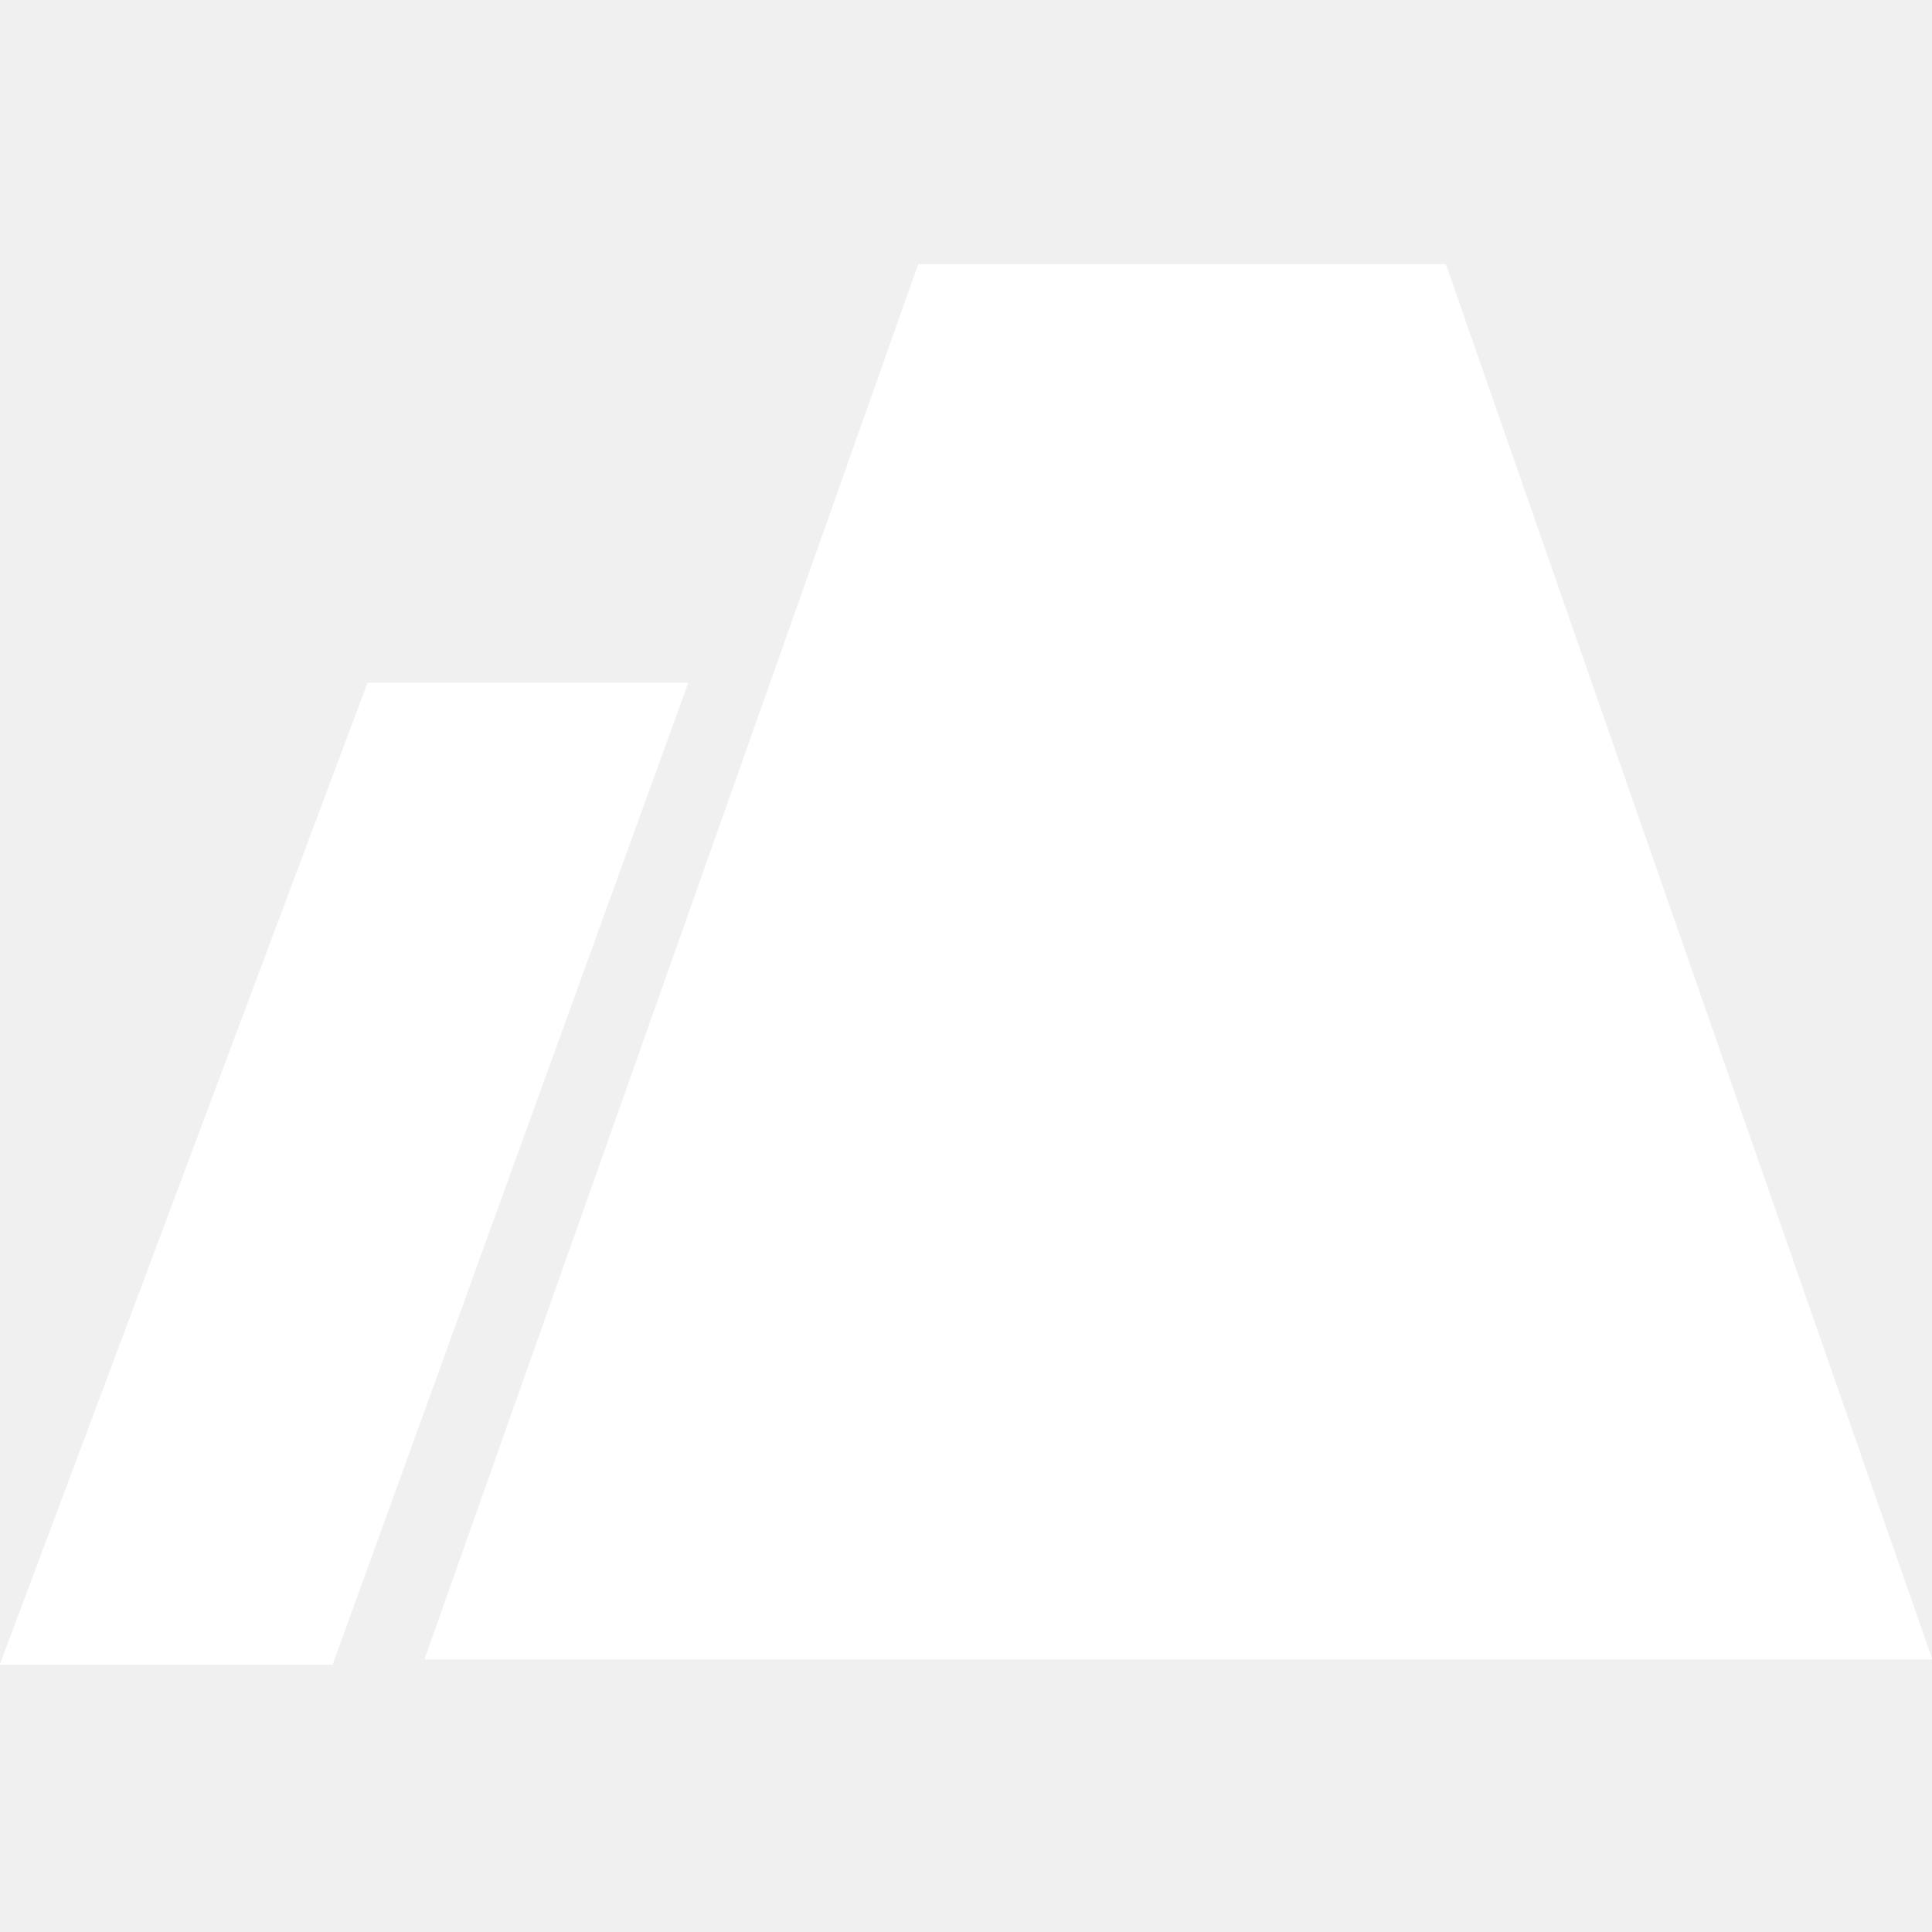
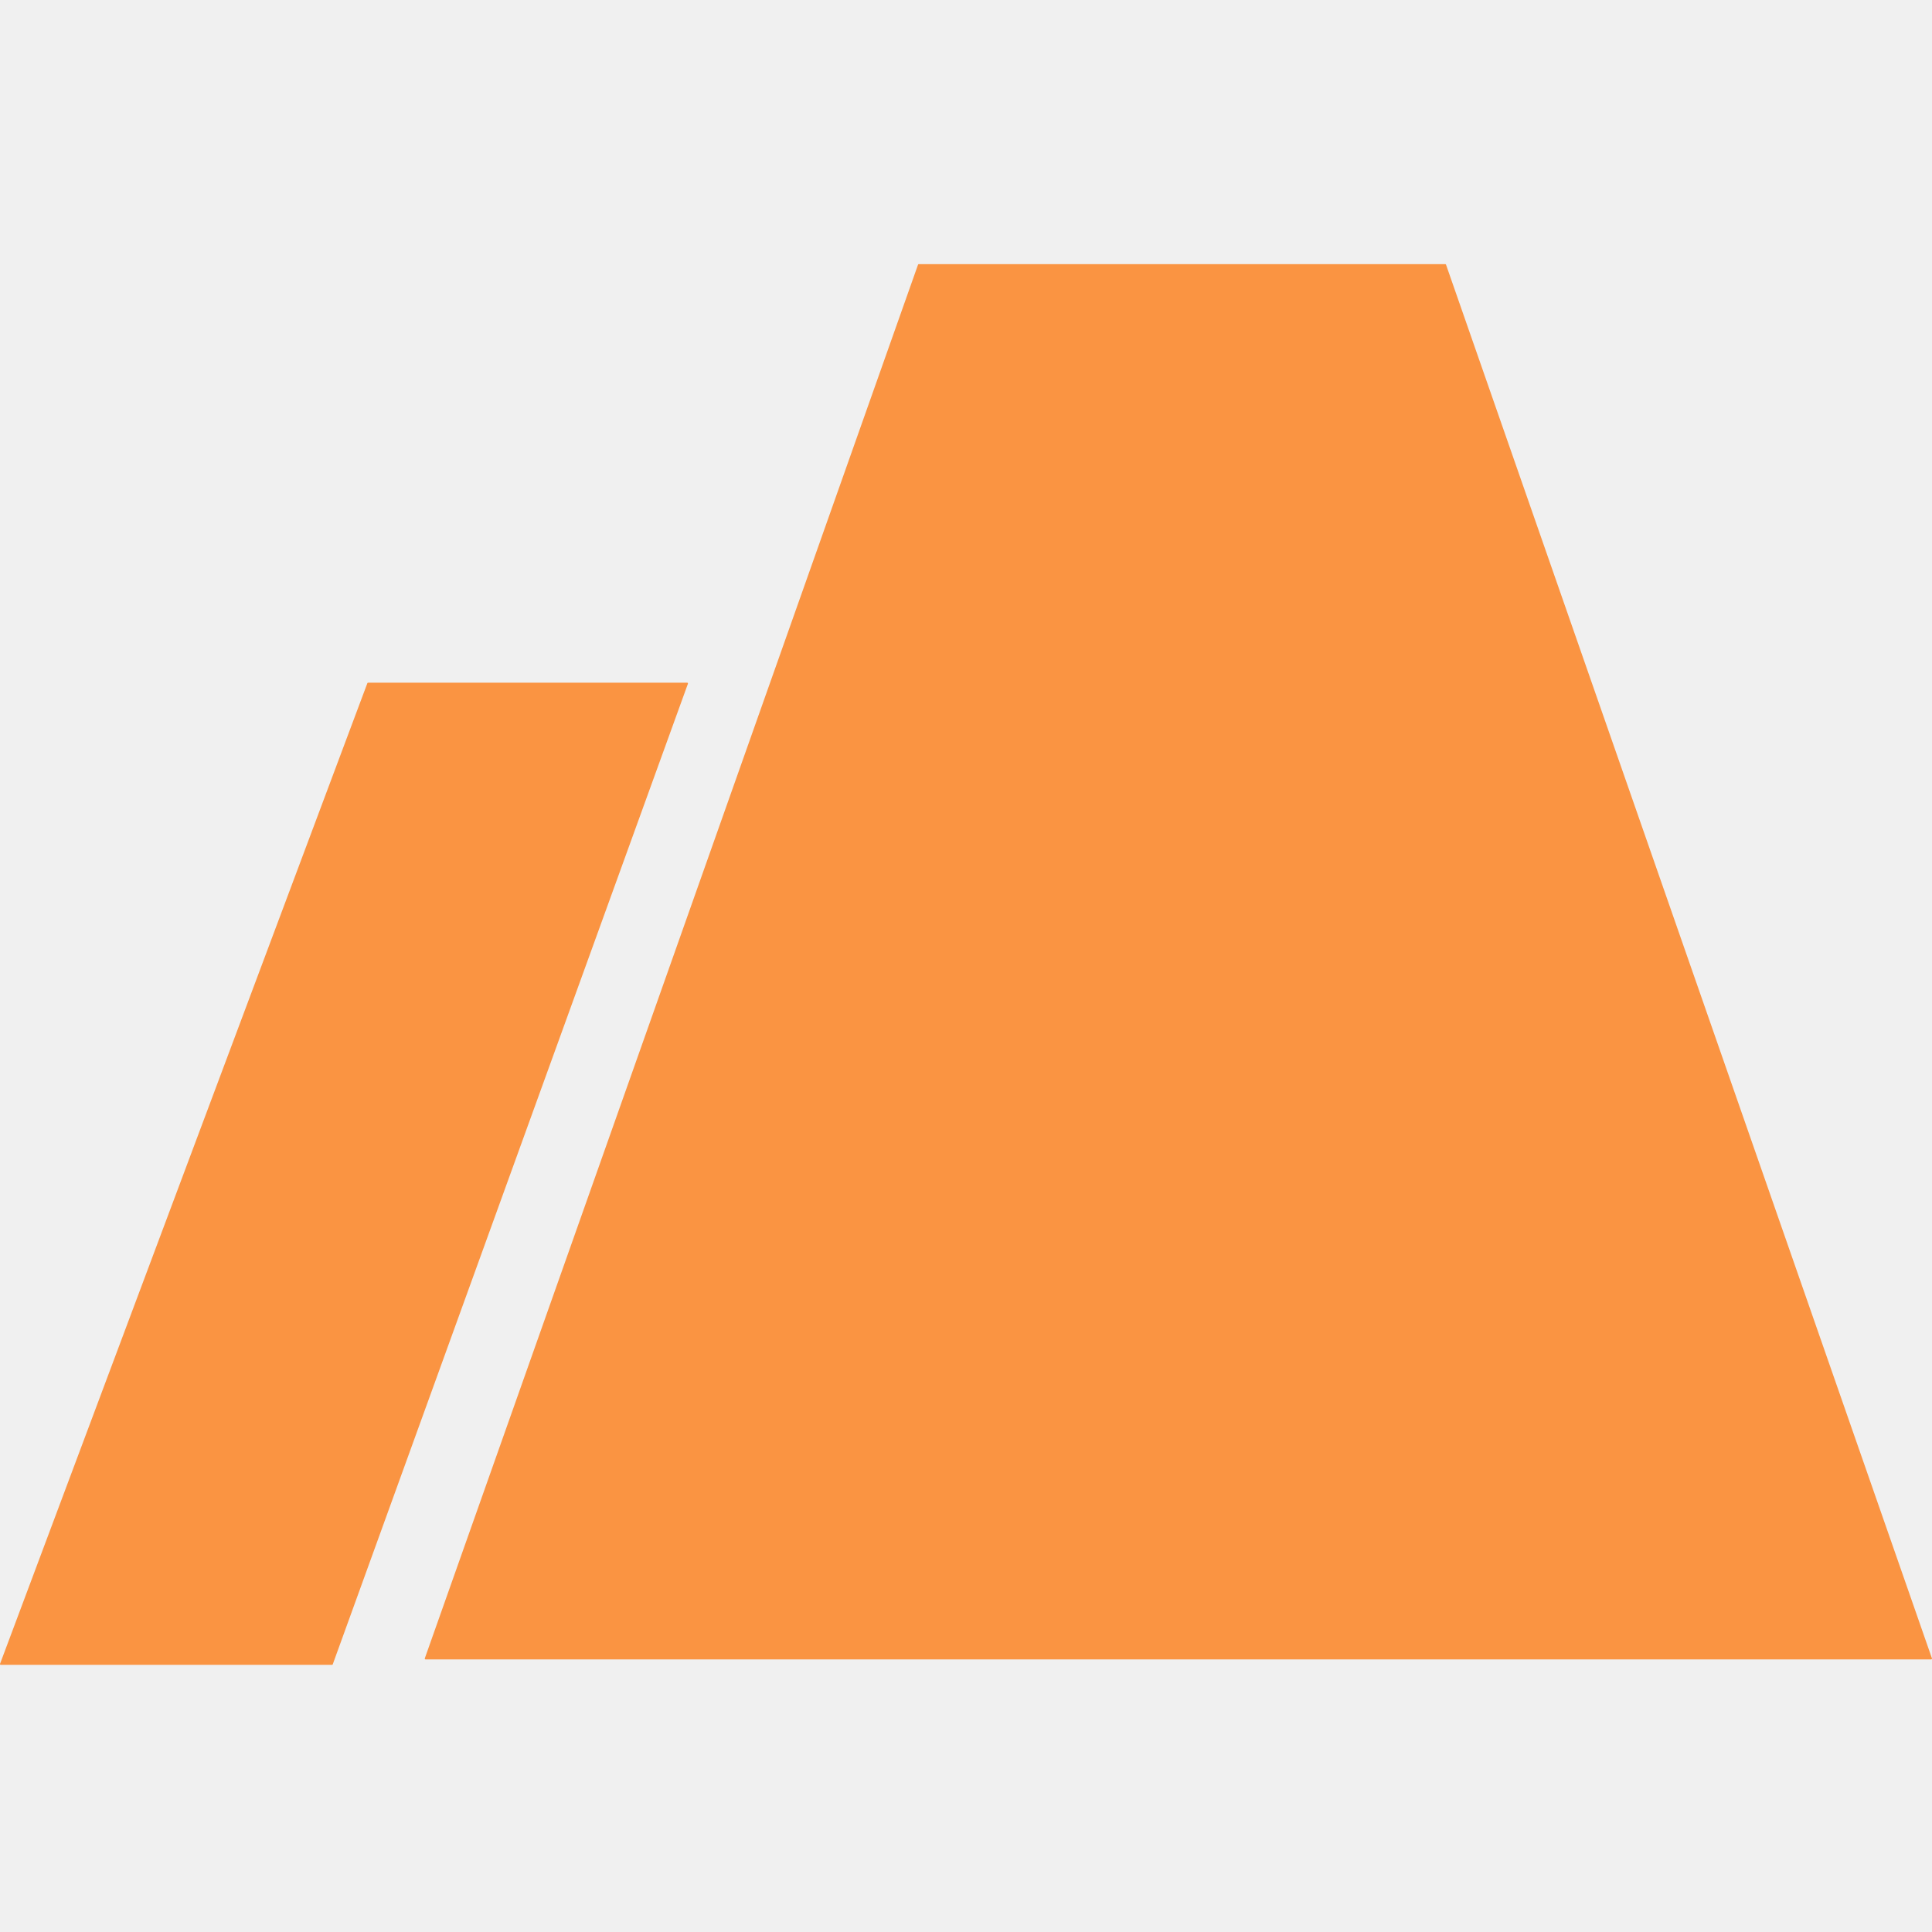
- <svg xmlns="http://www.w3.org/2000/svg" width="512" height="512" viewBox="0 0 512 512" fill="none">
-   <path fill-rule="evenodd" clip-rule="evenodd" d="M112.764 439.754C112.625 439.754 112.528 439.617 112.574 439.486L243.289 70.134C243.318 70.054 243.394 70 243.479 70H383.021C383.106 70 383.183 70.054 383.211 70.135L511.987 439.487C512.032 439.618 511.935 439.754 511.797 439.754H116.692H112.764ZM0.201 441.199C0.061 441.199 -0.036 441.059 0.013 440.928L97.353 181.056C97.382 180.977 97.457 180.925 97.541 180.925H182.118C182.258 180.925 182.355 181.064 182.307 181.195L88.182 441.067C88.153 441.146 88.078 441.199 87.993 441.199H0.201Z" fill="white" />
+ <svg xmlns="http://www.w3.org/2000/svg" width="60" height="60" viewBox="0 0 512 512" fill="none">
+   <path fill-rule="evenodd" clip-rule="evenodd" d="M112.764 439.754C112.625 439.754 112.528 439.617 112.574 439.486L243.289 70.134C243.318 70.054 243.394 70 243.479 70H383.021C383.106 70 383.183 70.054 383.211 70.135L511.987 439.487C512.032 439.618 511.935 439.754 511.797 439.754H116.692H112.764ZM0.201 441.199C0.061 441.199 -0.036 441.059 0.013 440.928L97.353 181.056C97.382 180.977 97.457 180.925 97.541 180.925H182.118C182.258 180.925 182.355 181.064 182.307 181.195L88.182 441.067C88.153 441.146 88.078 441.199 87.993 441.199H0.201Z" fill="#FA9442" />
</svg>
